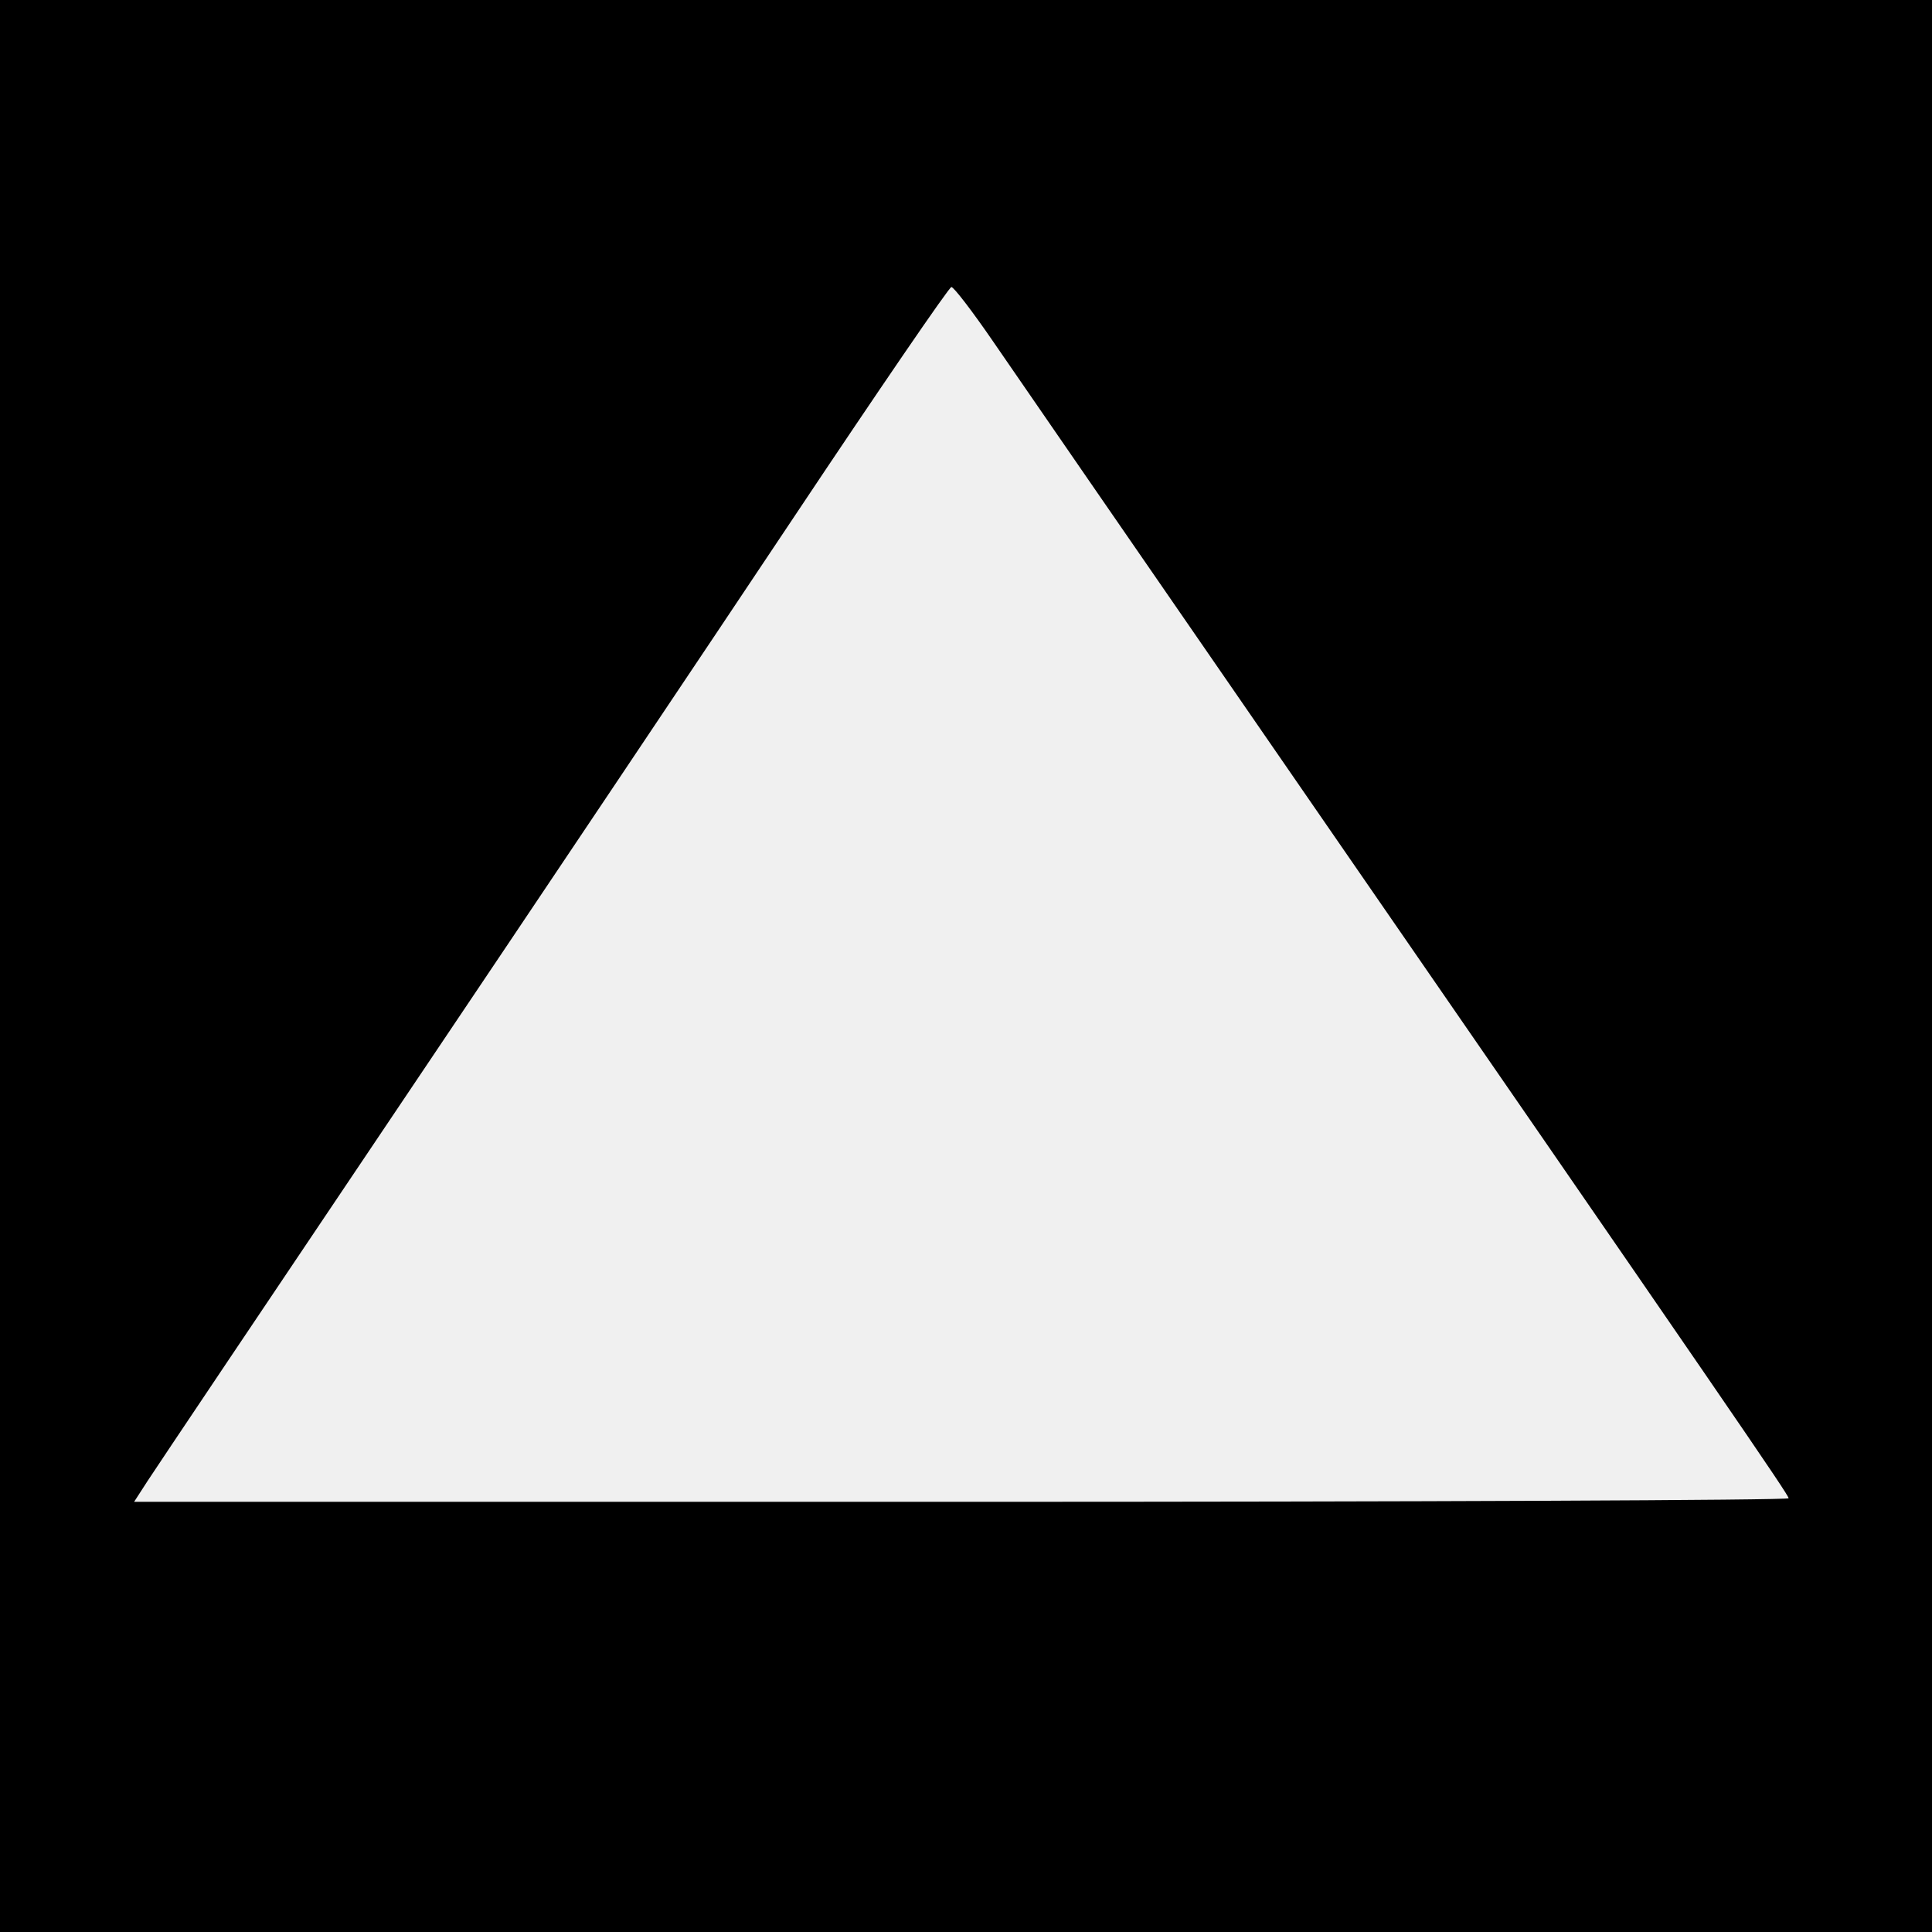
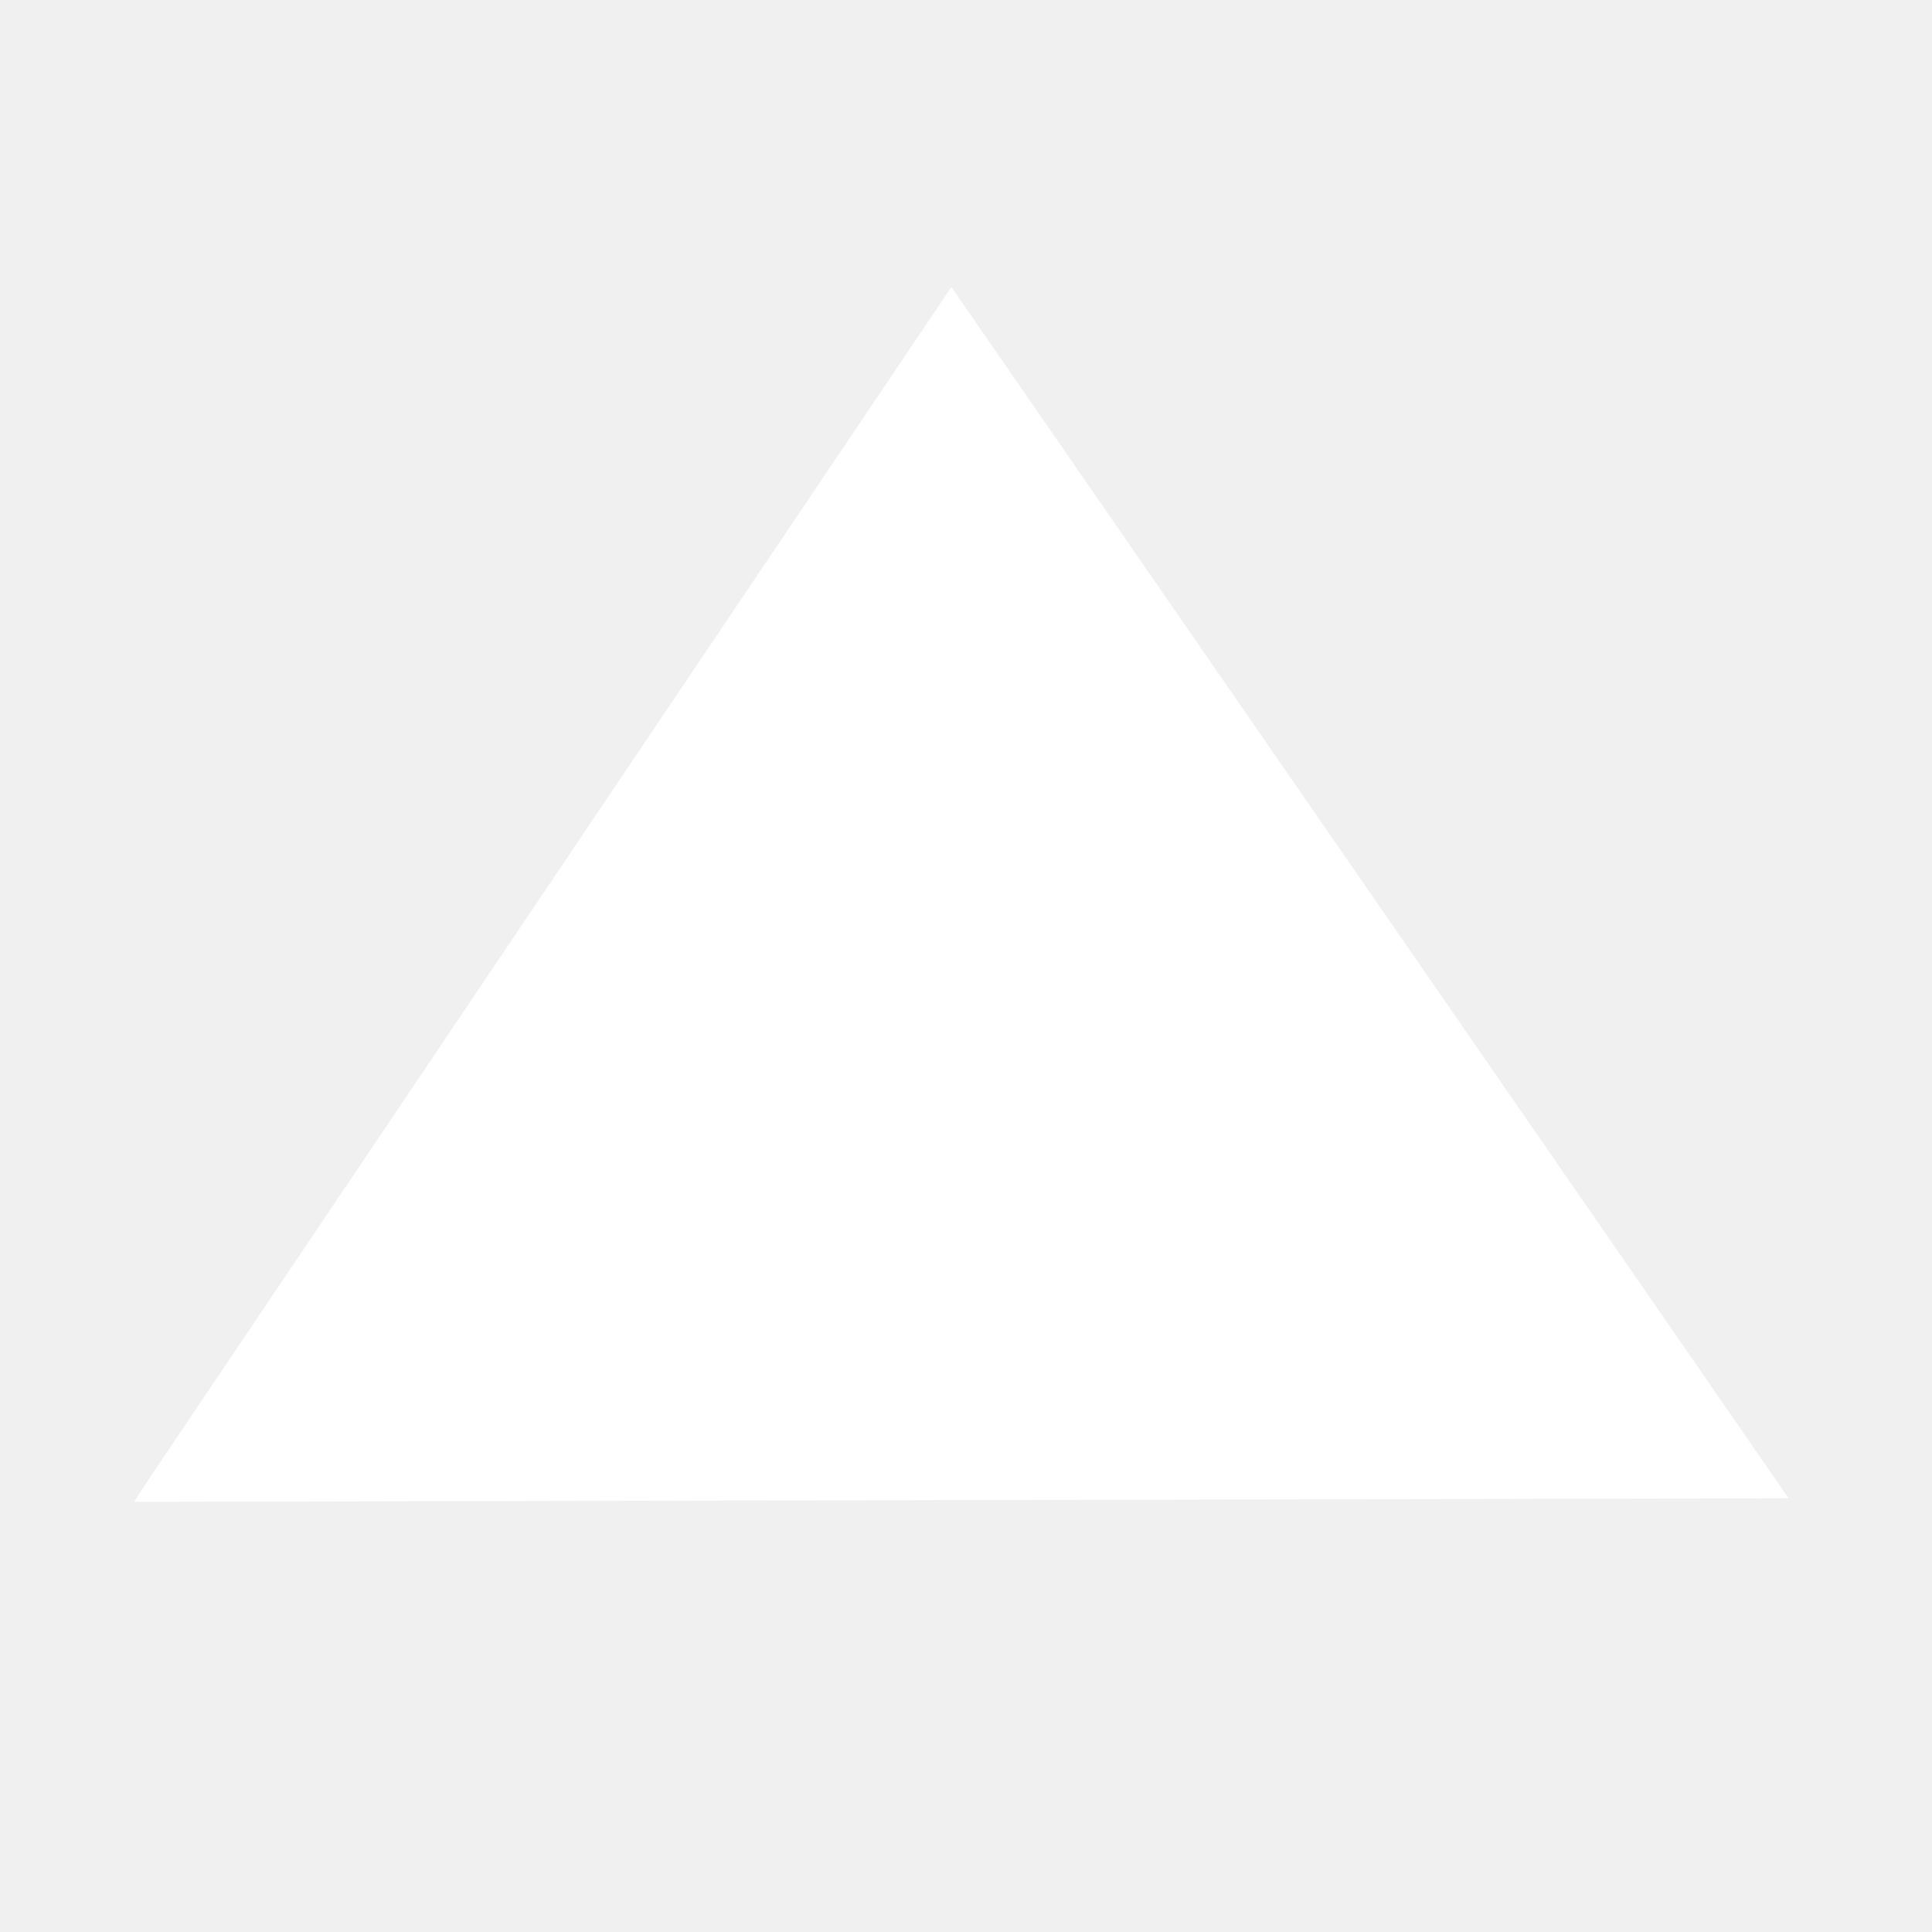
<svg xmlns="http://www.w3.org/2000/svg" version="1.1" width="256" height="256" id="svg3348">
  <defs id="defs3352" />
-   <path d="M 0,128 0,0 l 128,0 128,0 0,128 0,128 -128,0 -128,0 0,-128 z m 237,70.529 C 237,198.064 229.913,187.743 167.97,98 150.697,72.975 134.328,49.237 131.594,45.25 c -2.734,-3.987 -5.224,-7.235 -5.532,-7.217 -0.309,0.018 -9.627,13.63 -20.706,30.25 C 94.276,84.902 70.836,119.875 53.267,146 35.697,172.125 20.523,194.738 19.546,196.25 L 17.77,199 127.385,199 C 187.673,199 237,198.788 237,198.529 z" id="path3358" style="fill:#000000" />
+   <path d="M 237,198.529 126.061,38.033 19.546,196.25 17.77,199 z" id="path3358" style="fill:#ffffff" />
</svg>
